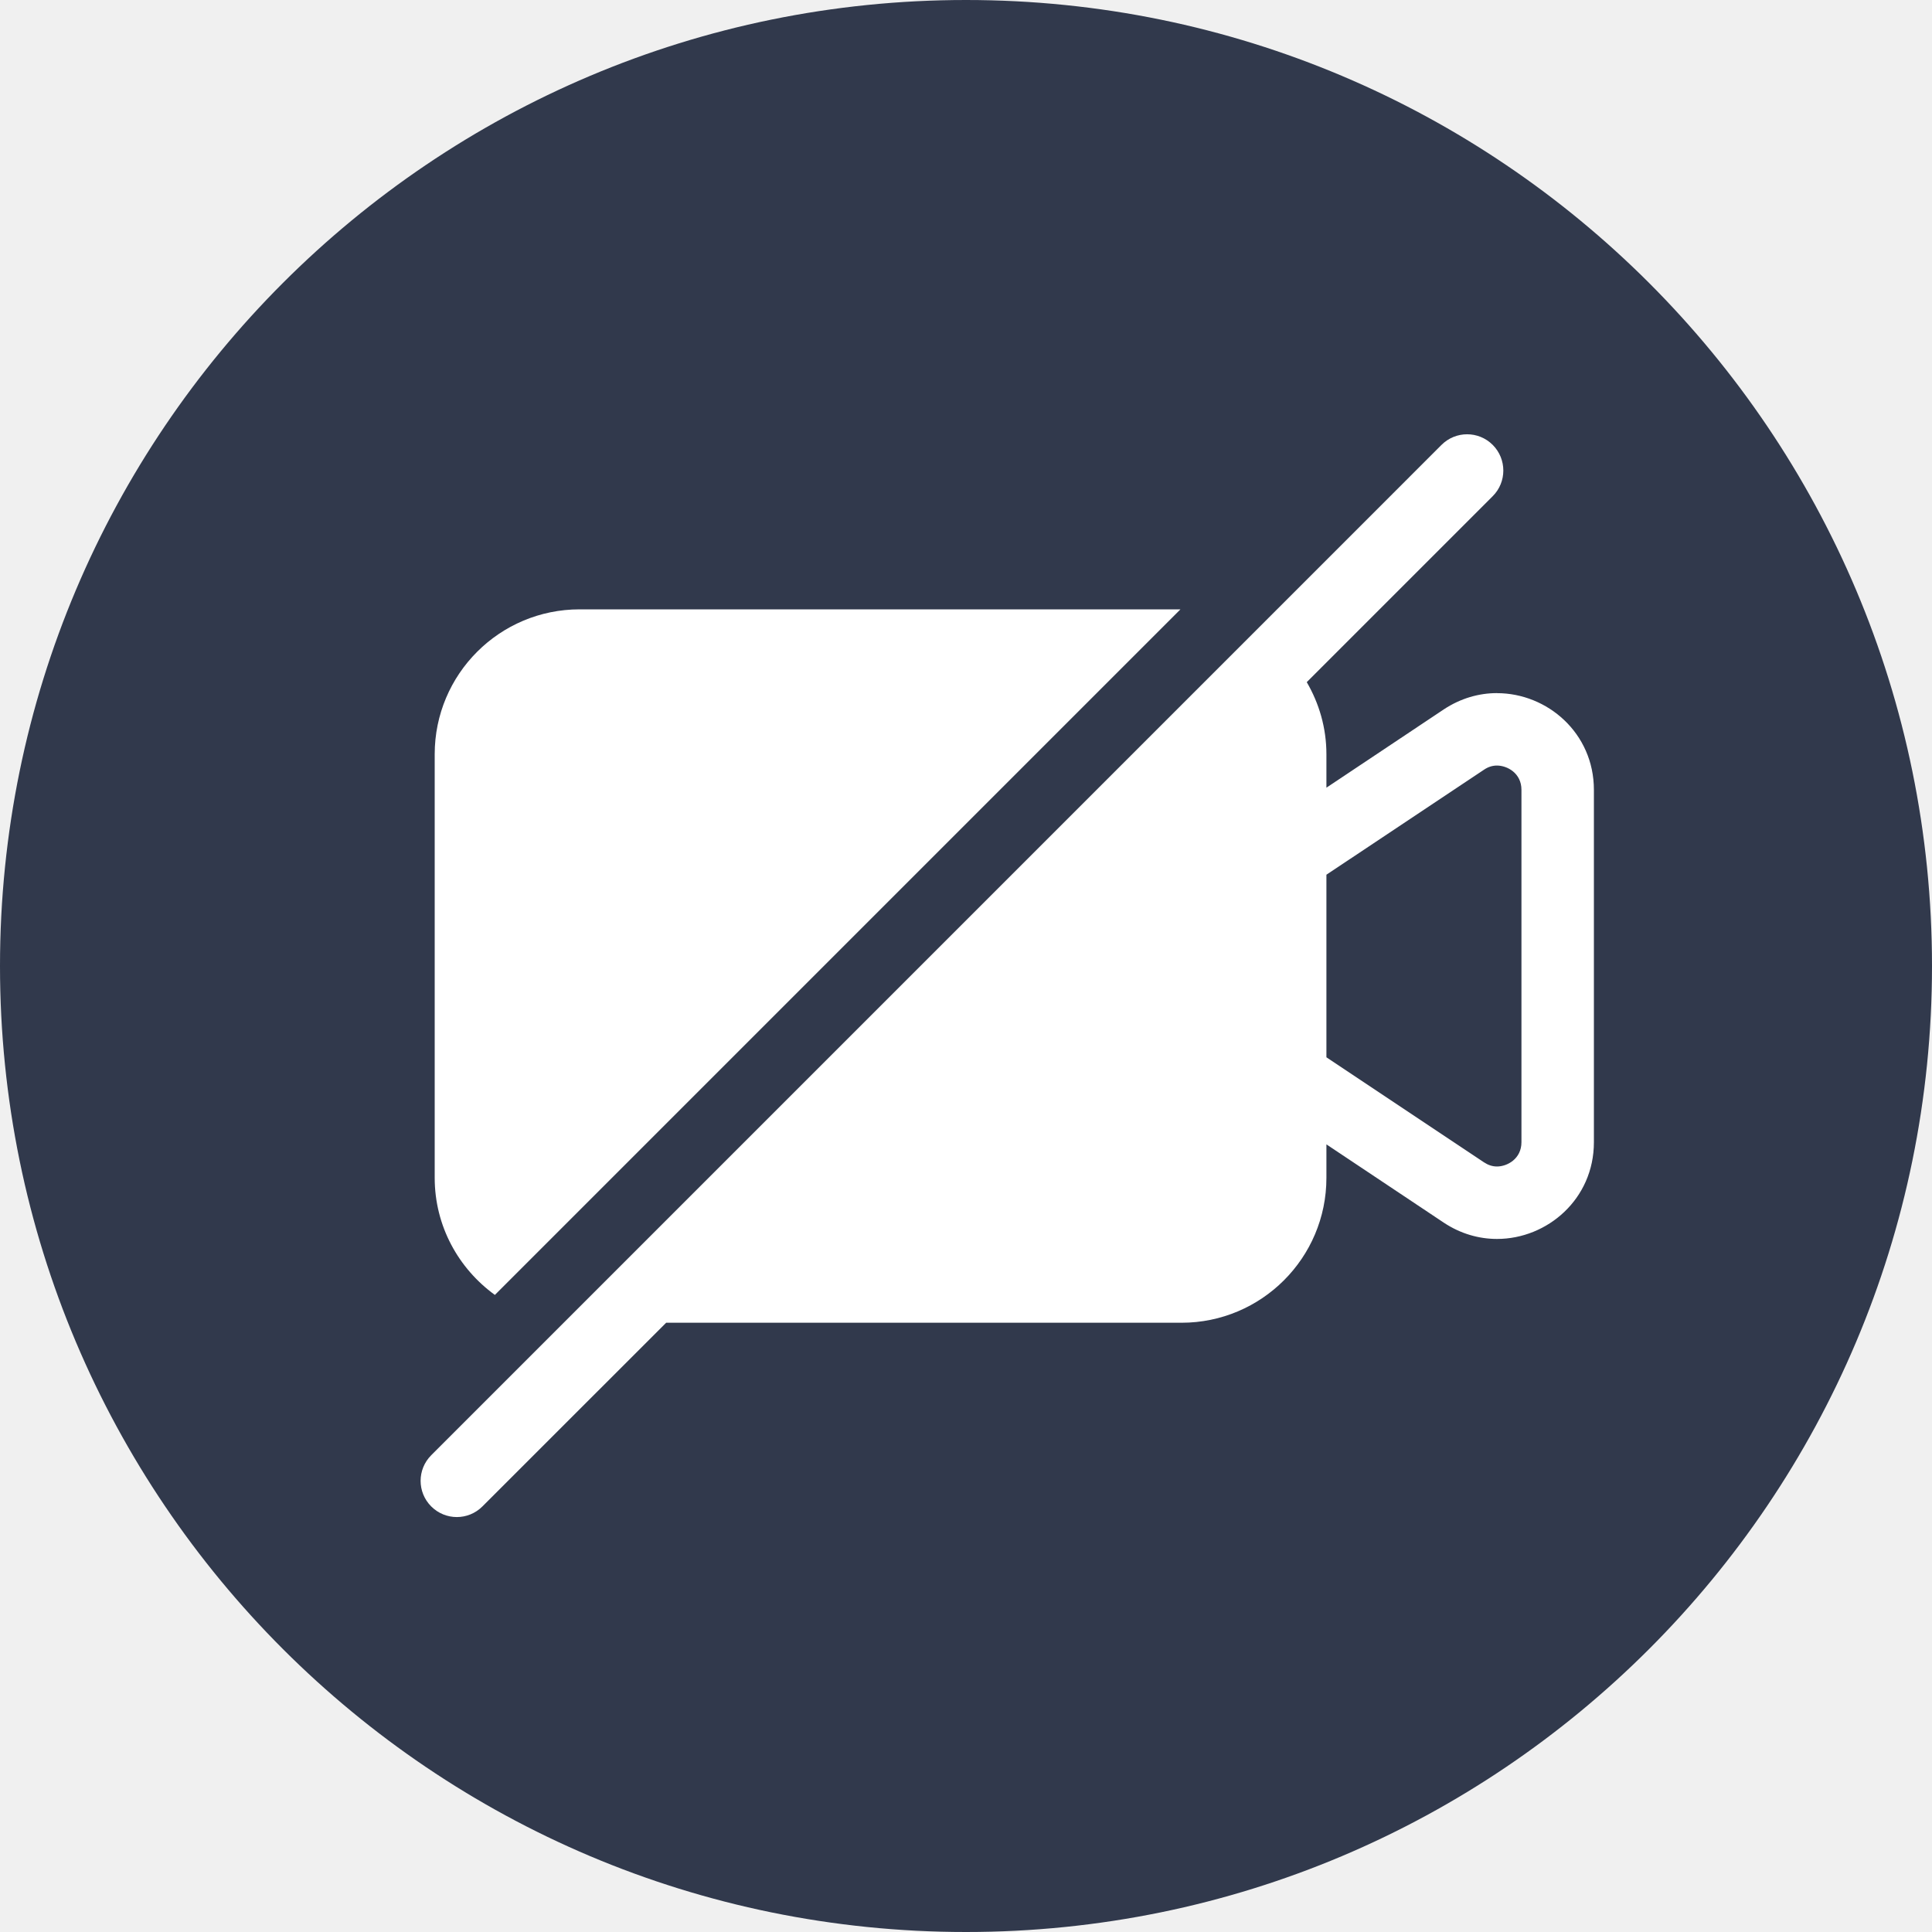
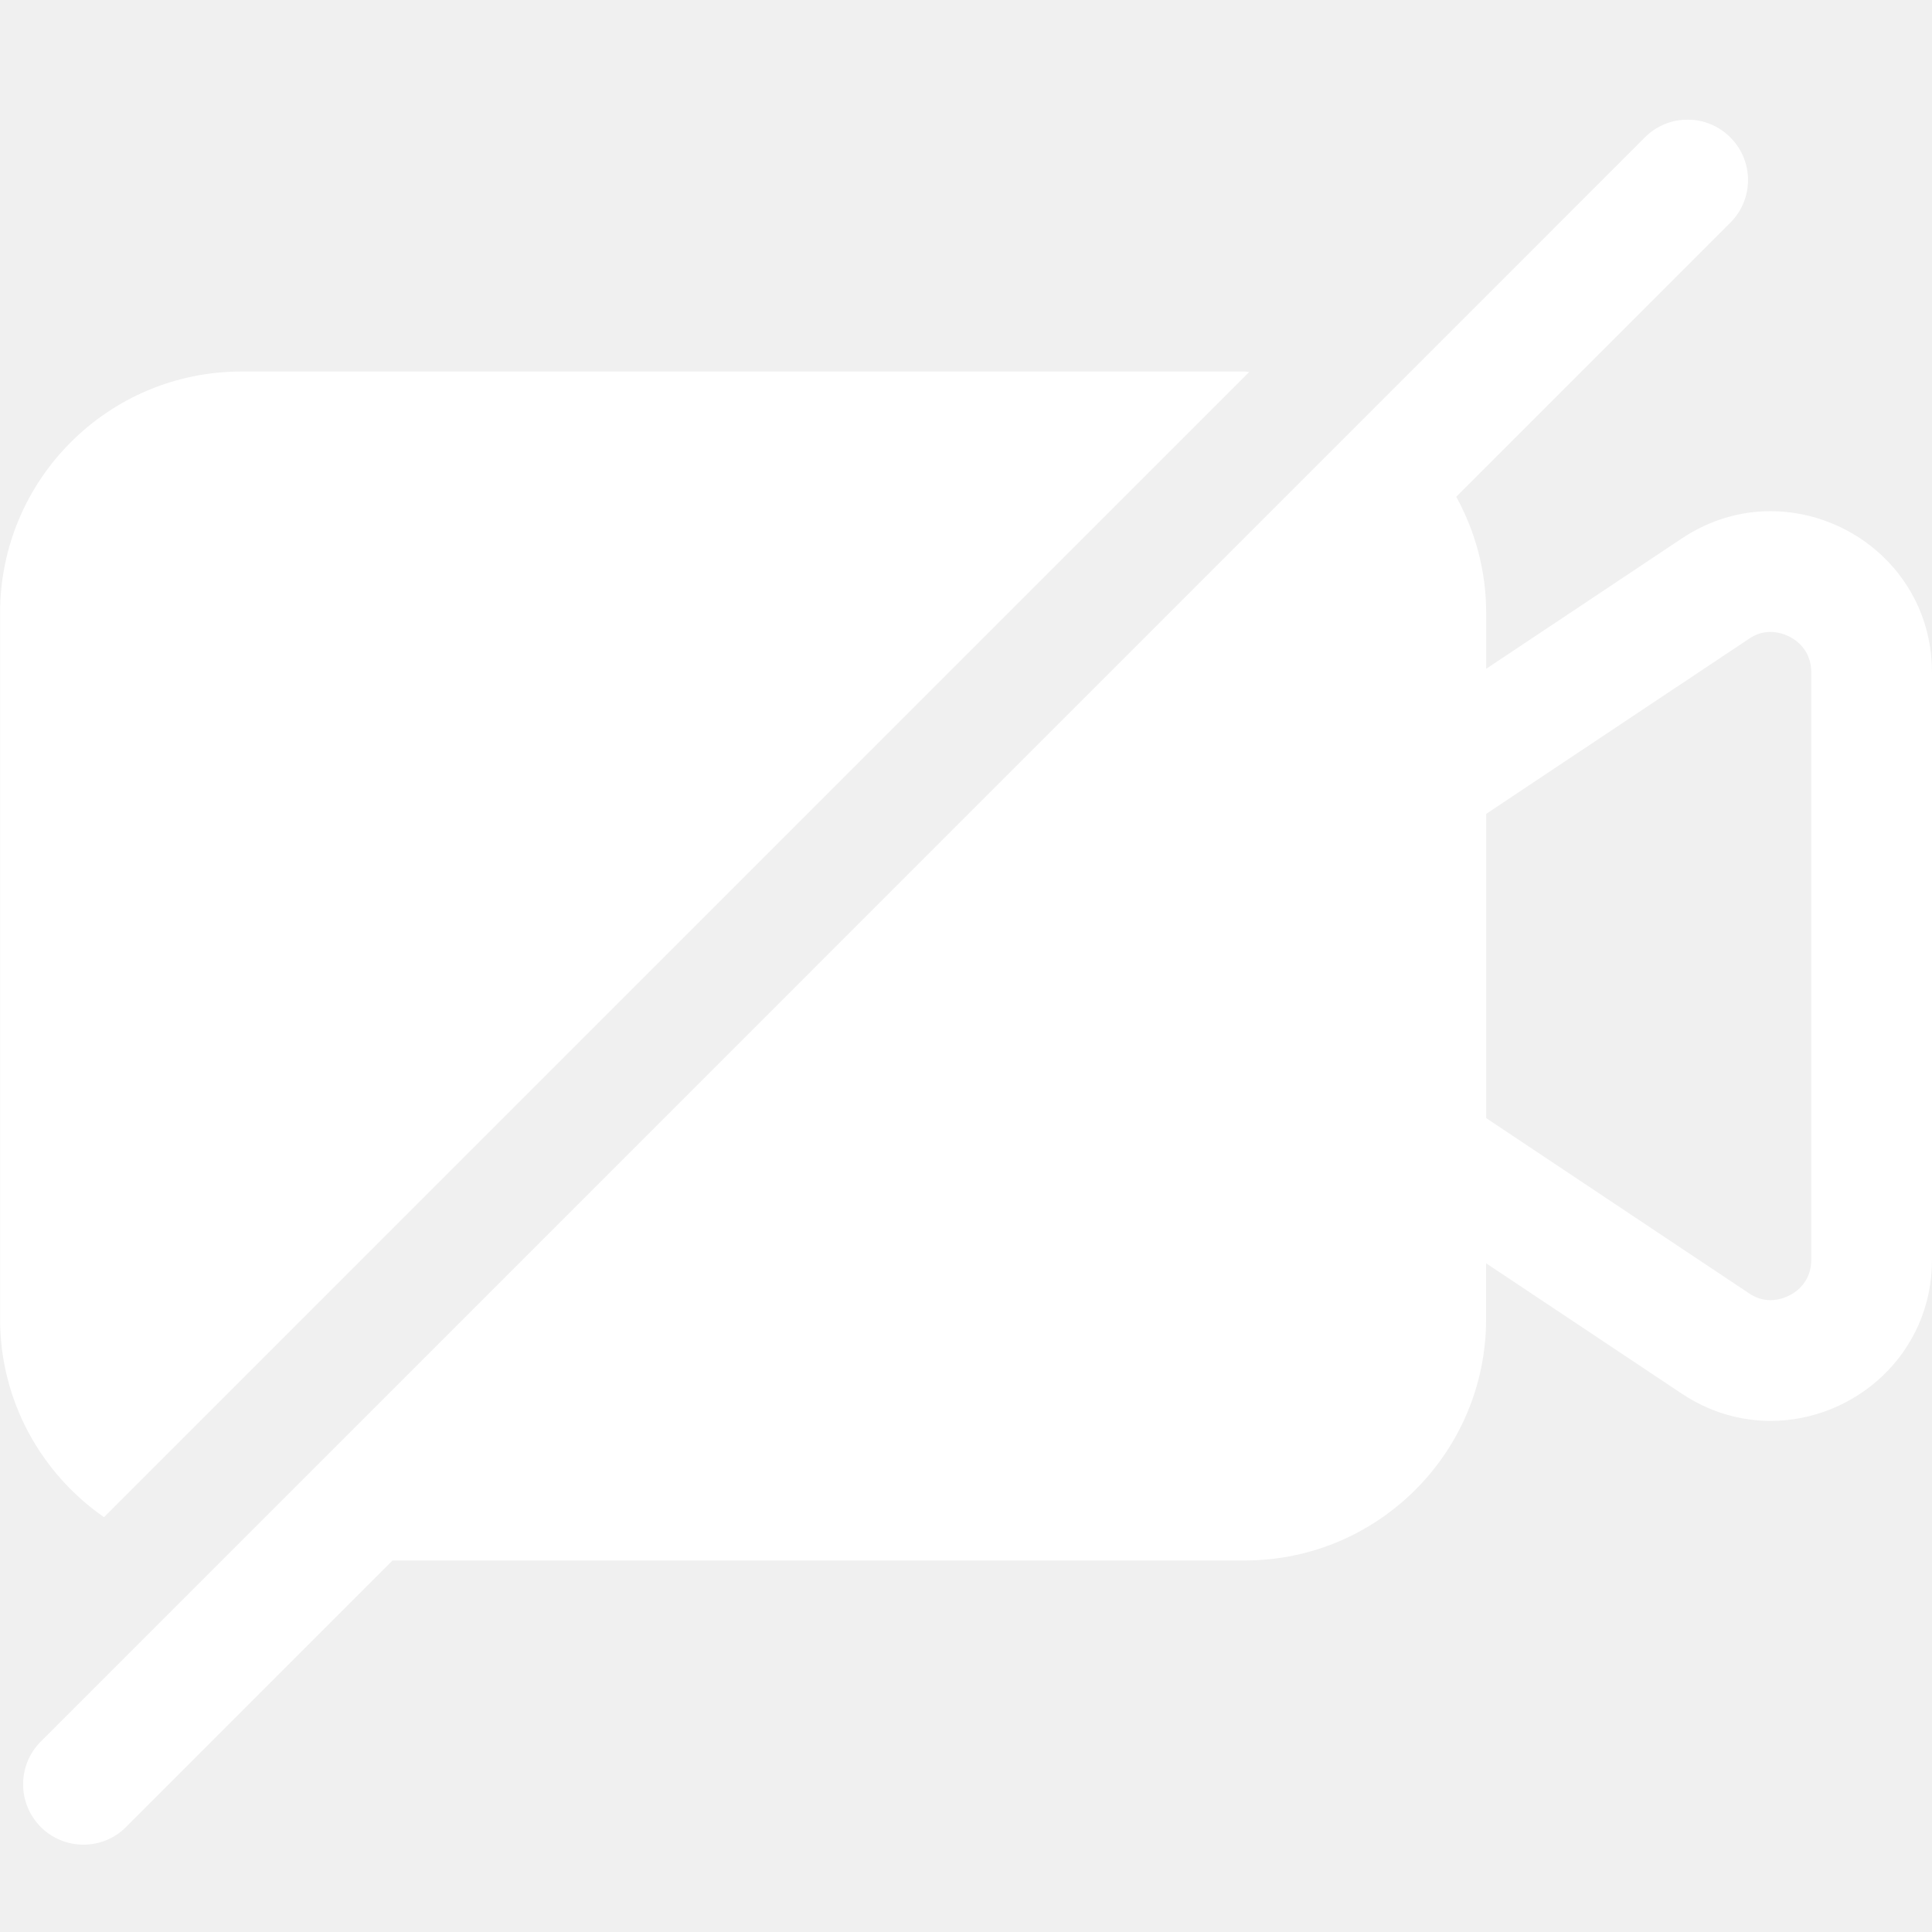
- <svg xmlns="http://www.w3.org/2000/svg" width="40" height="40" viewBox="0 0 40 40">
+ <svg xmlns="http://www.w3.org/2000/svg" xmlns:xlink="http://www.w3.org/1999/xlink" width="24" height="24" viewBox="0 0 24 24">
+   <defs>
+     <path id="84yvxnakya" d="M0.287 0.486L24 0.486 24 21.915 0.287 21.915z" />
+   </defs>
  <g fill="none" fill-rule="evenodd">
    <g>
      <g>
-         <path fill="#31394C" d="M40 20c0 11.046-8.954 20-20 20S0 31.046 0 20 8.954 0 20 0s20 8.954 20 20" transform="translate(-767 -903) translate(767 903)" />
-         <path fill="#FFF" d="M31.5 23.648c0 .346-.296.503-.506.503-.095 0-.183-.029-.271-.087l-3.261-2.174v-3.78l3.261-2.173c.088-.06.176-.087.271-.087.21 0 .506.156.506.502v7.296zm-.506-9.298c-.372 0-.753.106-1.103.338l-2.429 1.62v-.692c0-.546-.151-1.053-.407-1.493l3.85-3.85c.293-.293.293-.768 0-1.062-.293-.293-.767-.293-1.06 0L8.928 30.129c-.293.293-.293.767 0 1.06.146.146.338.22.53.22s.384-.074.53-.22l3.804-3.803h10.67c1.656 0 3-1.344 3-3v-.693l2.429 1.62c.349.232.731.338 1.103.338 1.04 0 2.006-.825 2.006-2.002v-7.296c0-1.177-.966-2.002-2.006-2.002zM10.246 26.81L24.44 12.616H12c-1.657 0-3 1.343-3 3v8.769c0 1 .494 1.88 1.246 2.425" transform="translate(-767 -903) translate(767 903)" />
+         <path fill="#3F5DD7" fill-opacity="0" d="M0 24L24 24 24 0 0 0z" transform="translate(-783 -861) translate(783 861)" />
+         <g transform="translate(-783 -861) translate(783 861) translate(0 1)">
+           <mask id="0racrrzp5b" fill="#fff">
+             <use xlink:href="#84yvxnakya" />
+           </mask>
+           <path fill="#FFF" d="M22.5 14.648c0 .347-.296.503-.506.503-.095 0-.183-.028-.27-.087l-3.262-2.174V9.11l3.262-2.173c.087-.06.175-.087.27-.087.21 0 .506.156.506.503v7.295zm-.506-9.298c-.372 0-.753.106-1.102.339l-2.43 1.619v-.692c0-.524-.136-1.016-.372-1.445l3.404-3.404c.294-.293.294-.768 0-1.061-.293-.293-.767-.293-1.06 0L.506 20.635c-.292.293-.292.767 0 1.06.146.147.339.22.53.22.194 0 .385-.073.53-.22l3.31-3.31h10.585c1.658 0 3-1.343 3-3v-.692l2.43 1.619c.35.233.732.339 1.104.339 1.04 0 2.005-.826 2.005-2.003V7.353c0-1.177-.965-2.003-2.006-2.003z" mask="url(#0racrrzp5b)" />
+         </g>
+         <path fill="#FFF" d="M1.292 18.847L15.518 4.621c-.02 0-.038-.006-.057-.006H3.001c-1.658 0-3 1.343-3 3v8.77c0 1.021.512 1.92 1.291 2.462" transform="translate(-783 -861) translate(783 861)" />
      </g>
    </g>
  </g>
</svg>
